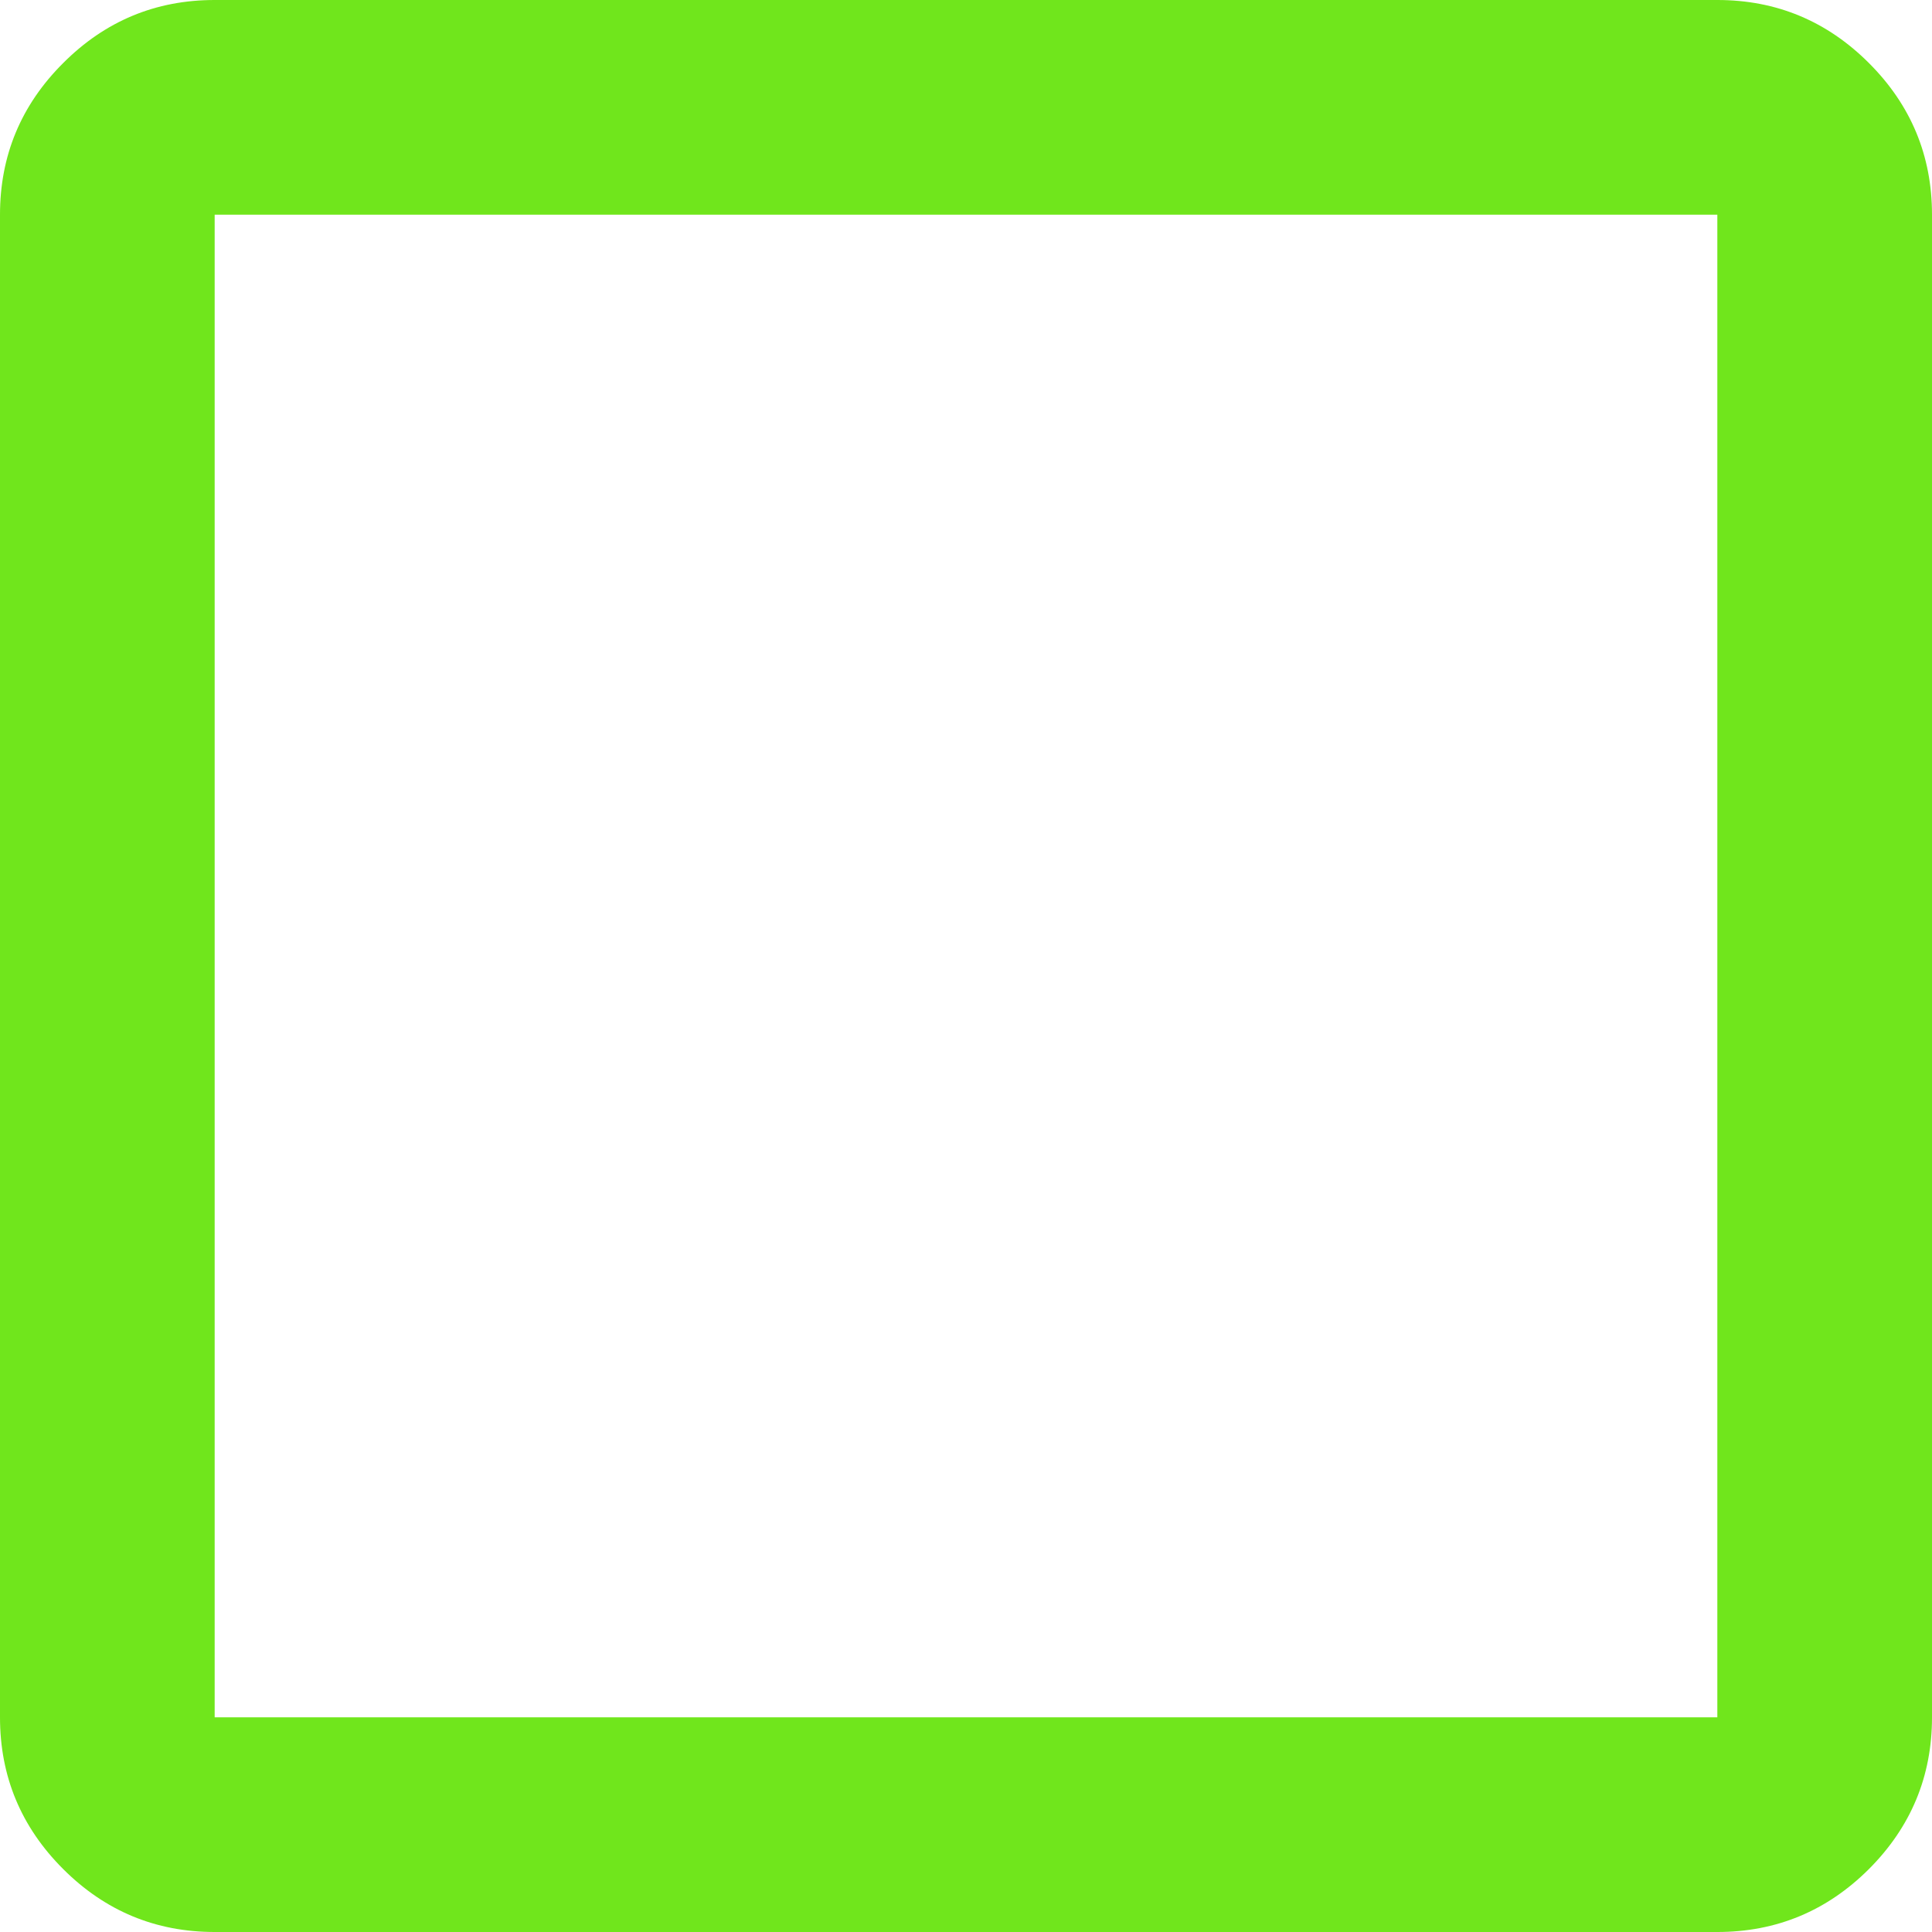
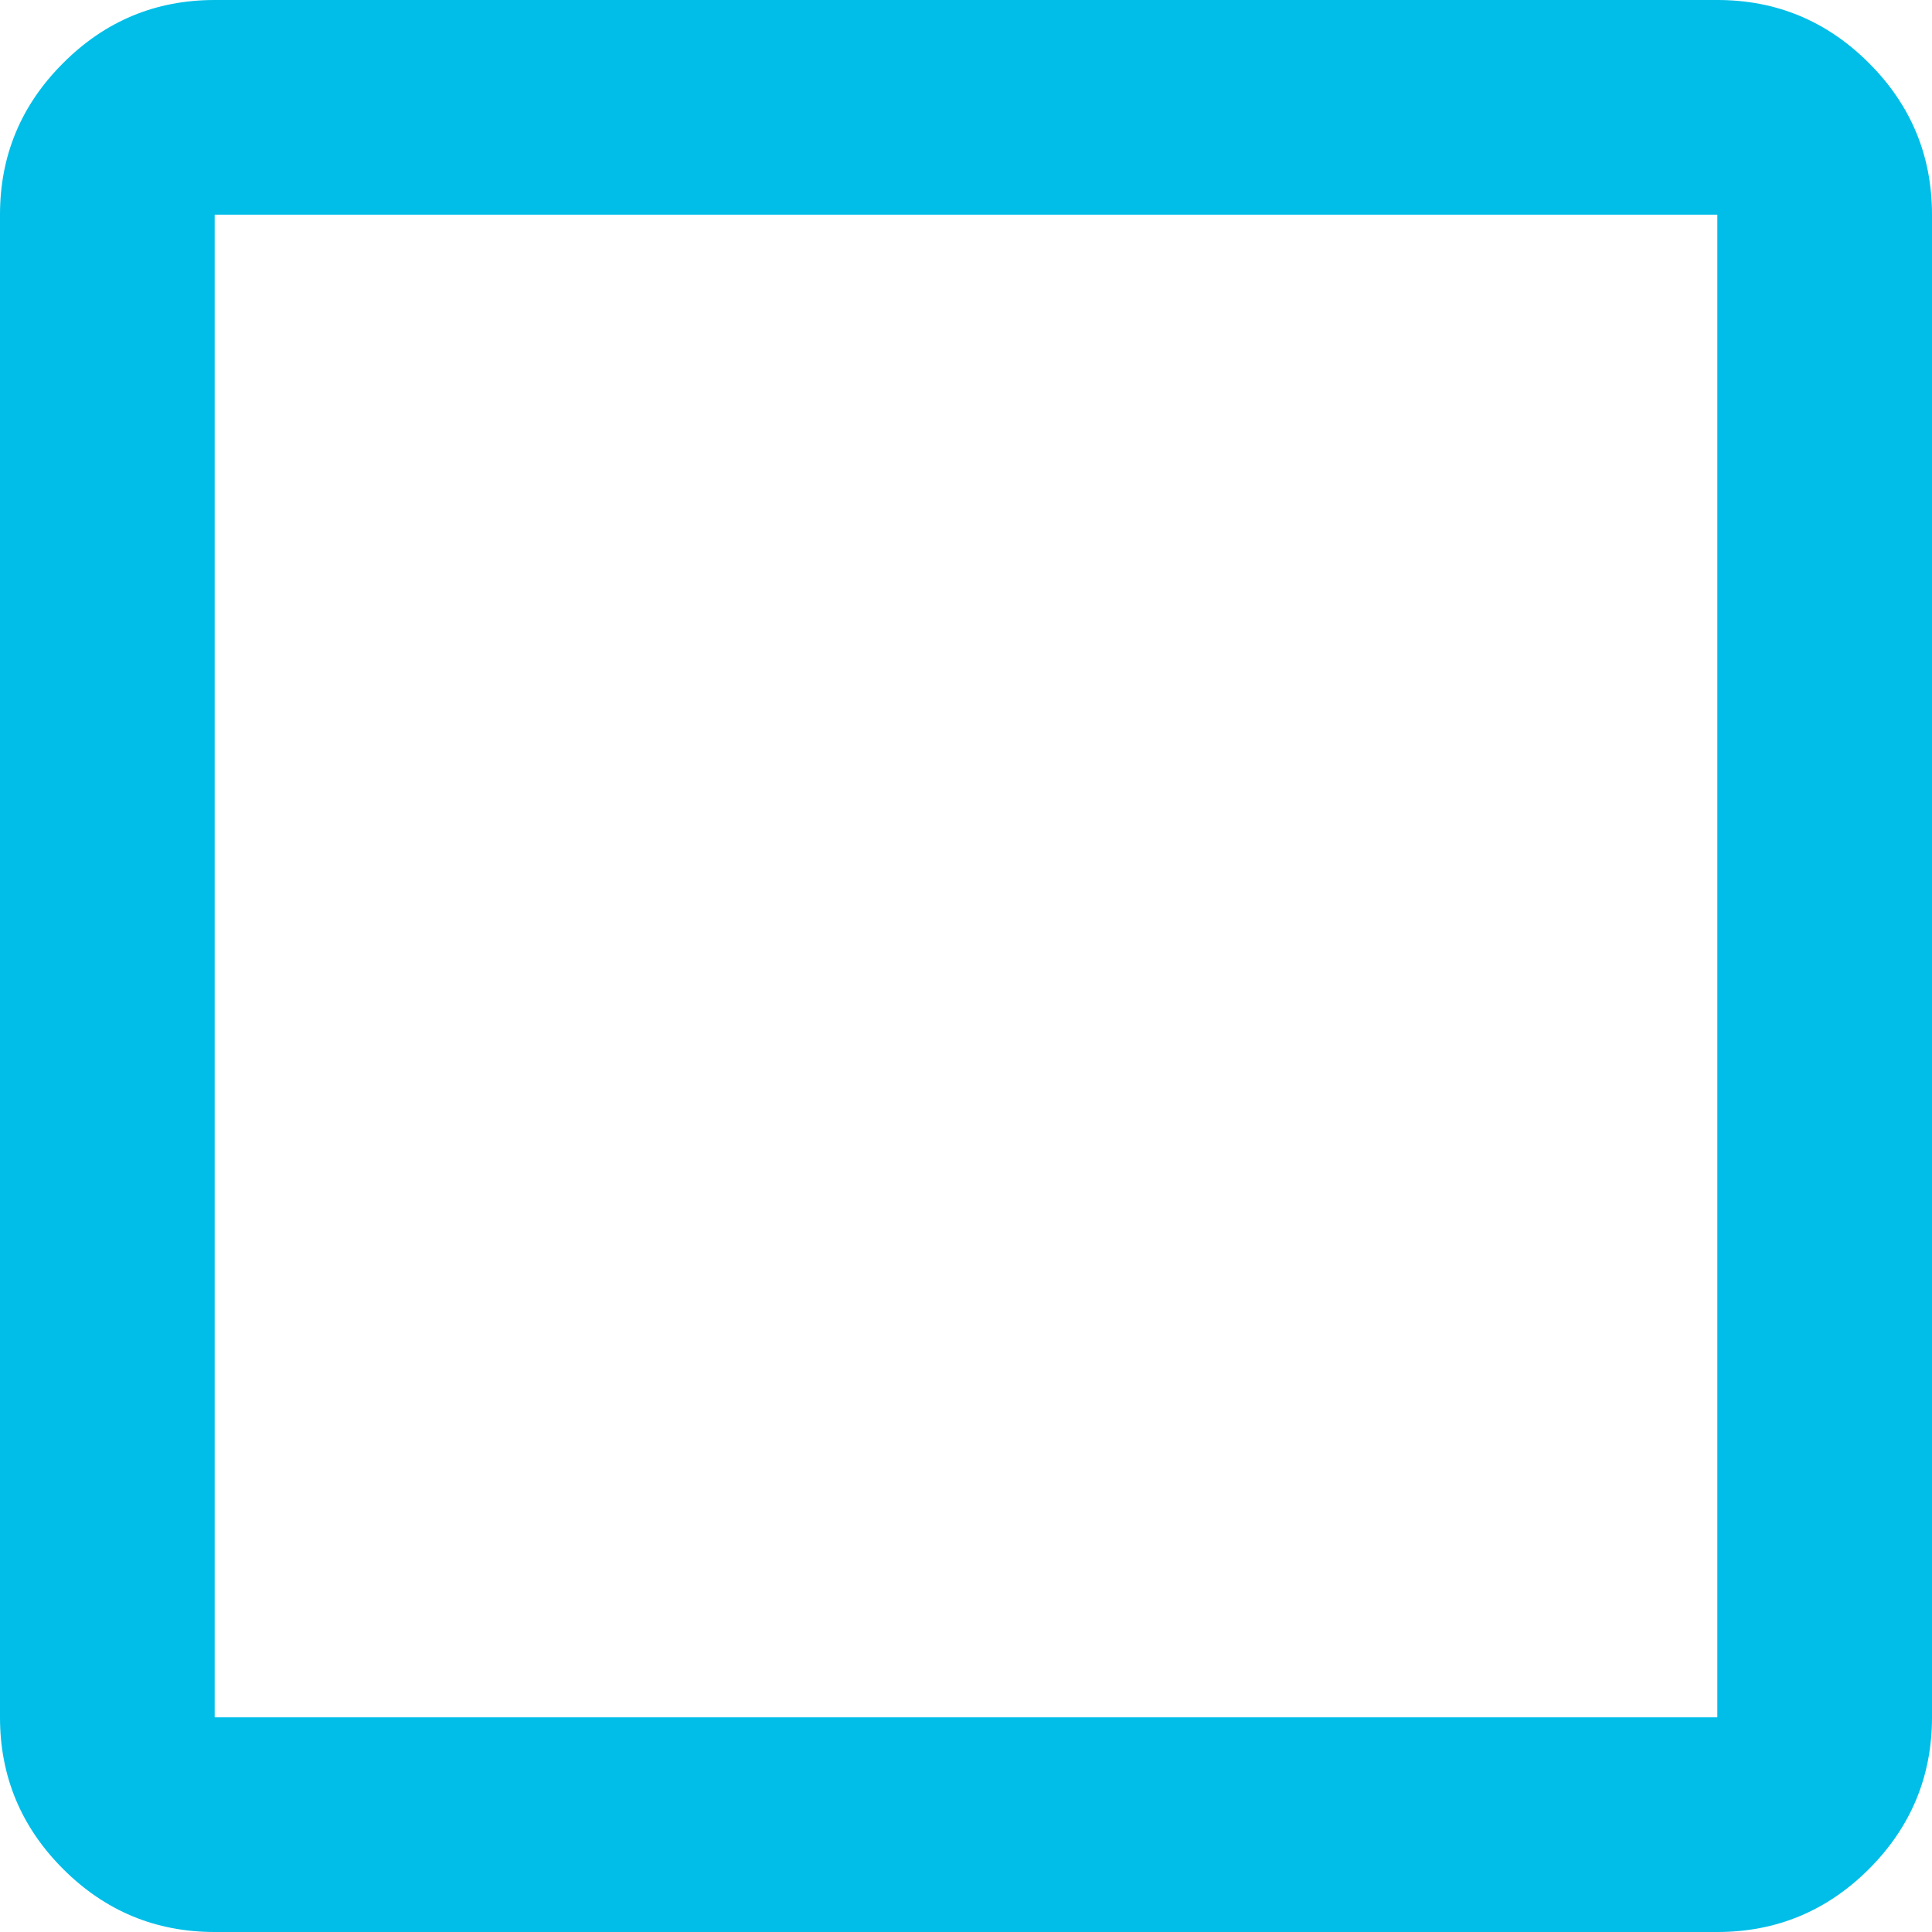
<svg xmlns="http://www.w3.org/2000/svg" width="18" height="18" viewBox="0 0 18 18" fill="none">
-   <path d="M2 18C1.45 18 0.979 17.804 0.588 17.413C0.196 17.021 0 16.55 0 16V2C0 1.45 0.196 0.979 0.588 0.588C0.979 0.196 1.45 0 2 0H16C16.55 0 17.021 0.196 17.413 0.588C17.804 0.979 18 1.45 18 2V16C18 16.55 17.804 17.021 17.413 17.413C17.021 17.804 16.55 18 16 18H2ZM2 16H16V2H2V16Z" fill="#70E61C" />
+   <path d="M2 18C1.45 18 0.979 17.804 0.588 17.413C0.196 17.021 0 16.55 0 16V2C0 1.45 0.196 0.979 0.588 0.588C0.979 0.196 1.45 0 2 0H16C16.55 0 17.021 0.196 17.413 0.588C17.804 0.979 18 1.45 18 2V16C18 16.55 17.804 17.021 17.413 17.413C17.021 17.804 16.55 18 16 18H2ZM2 16H16V2H2V16Z" fill="#00BEE8" />
</svg>
